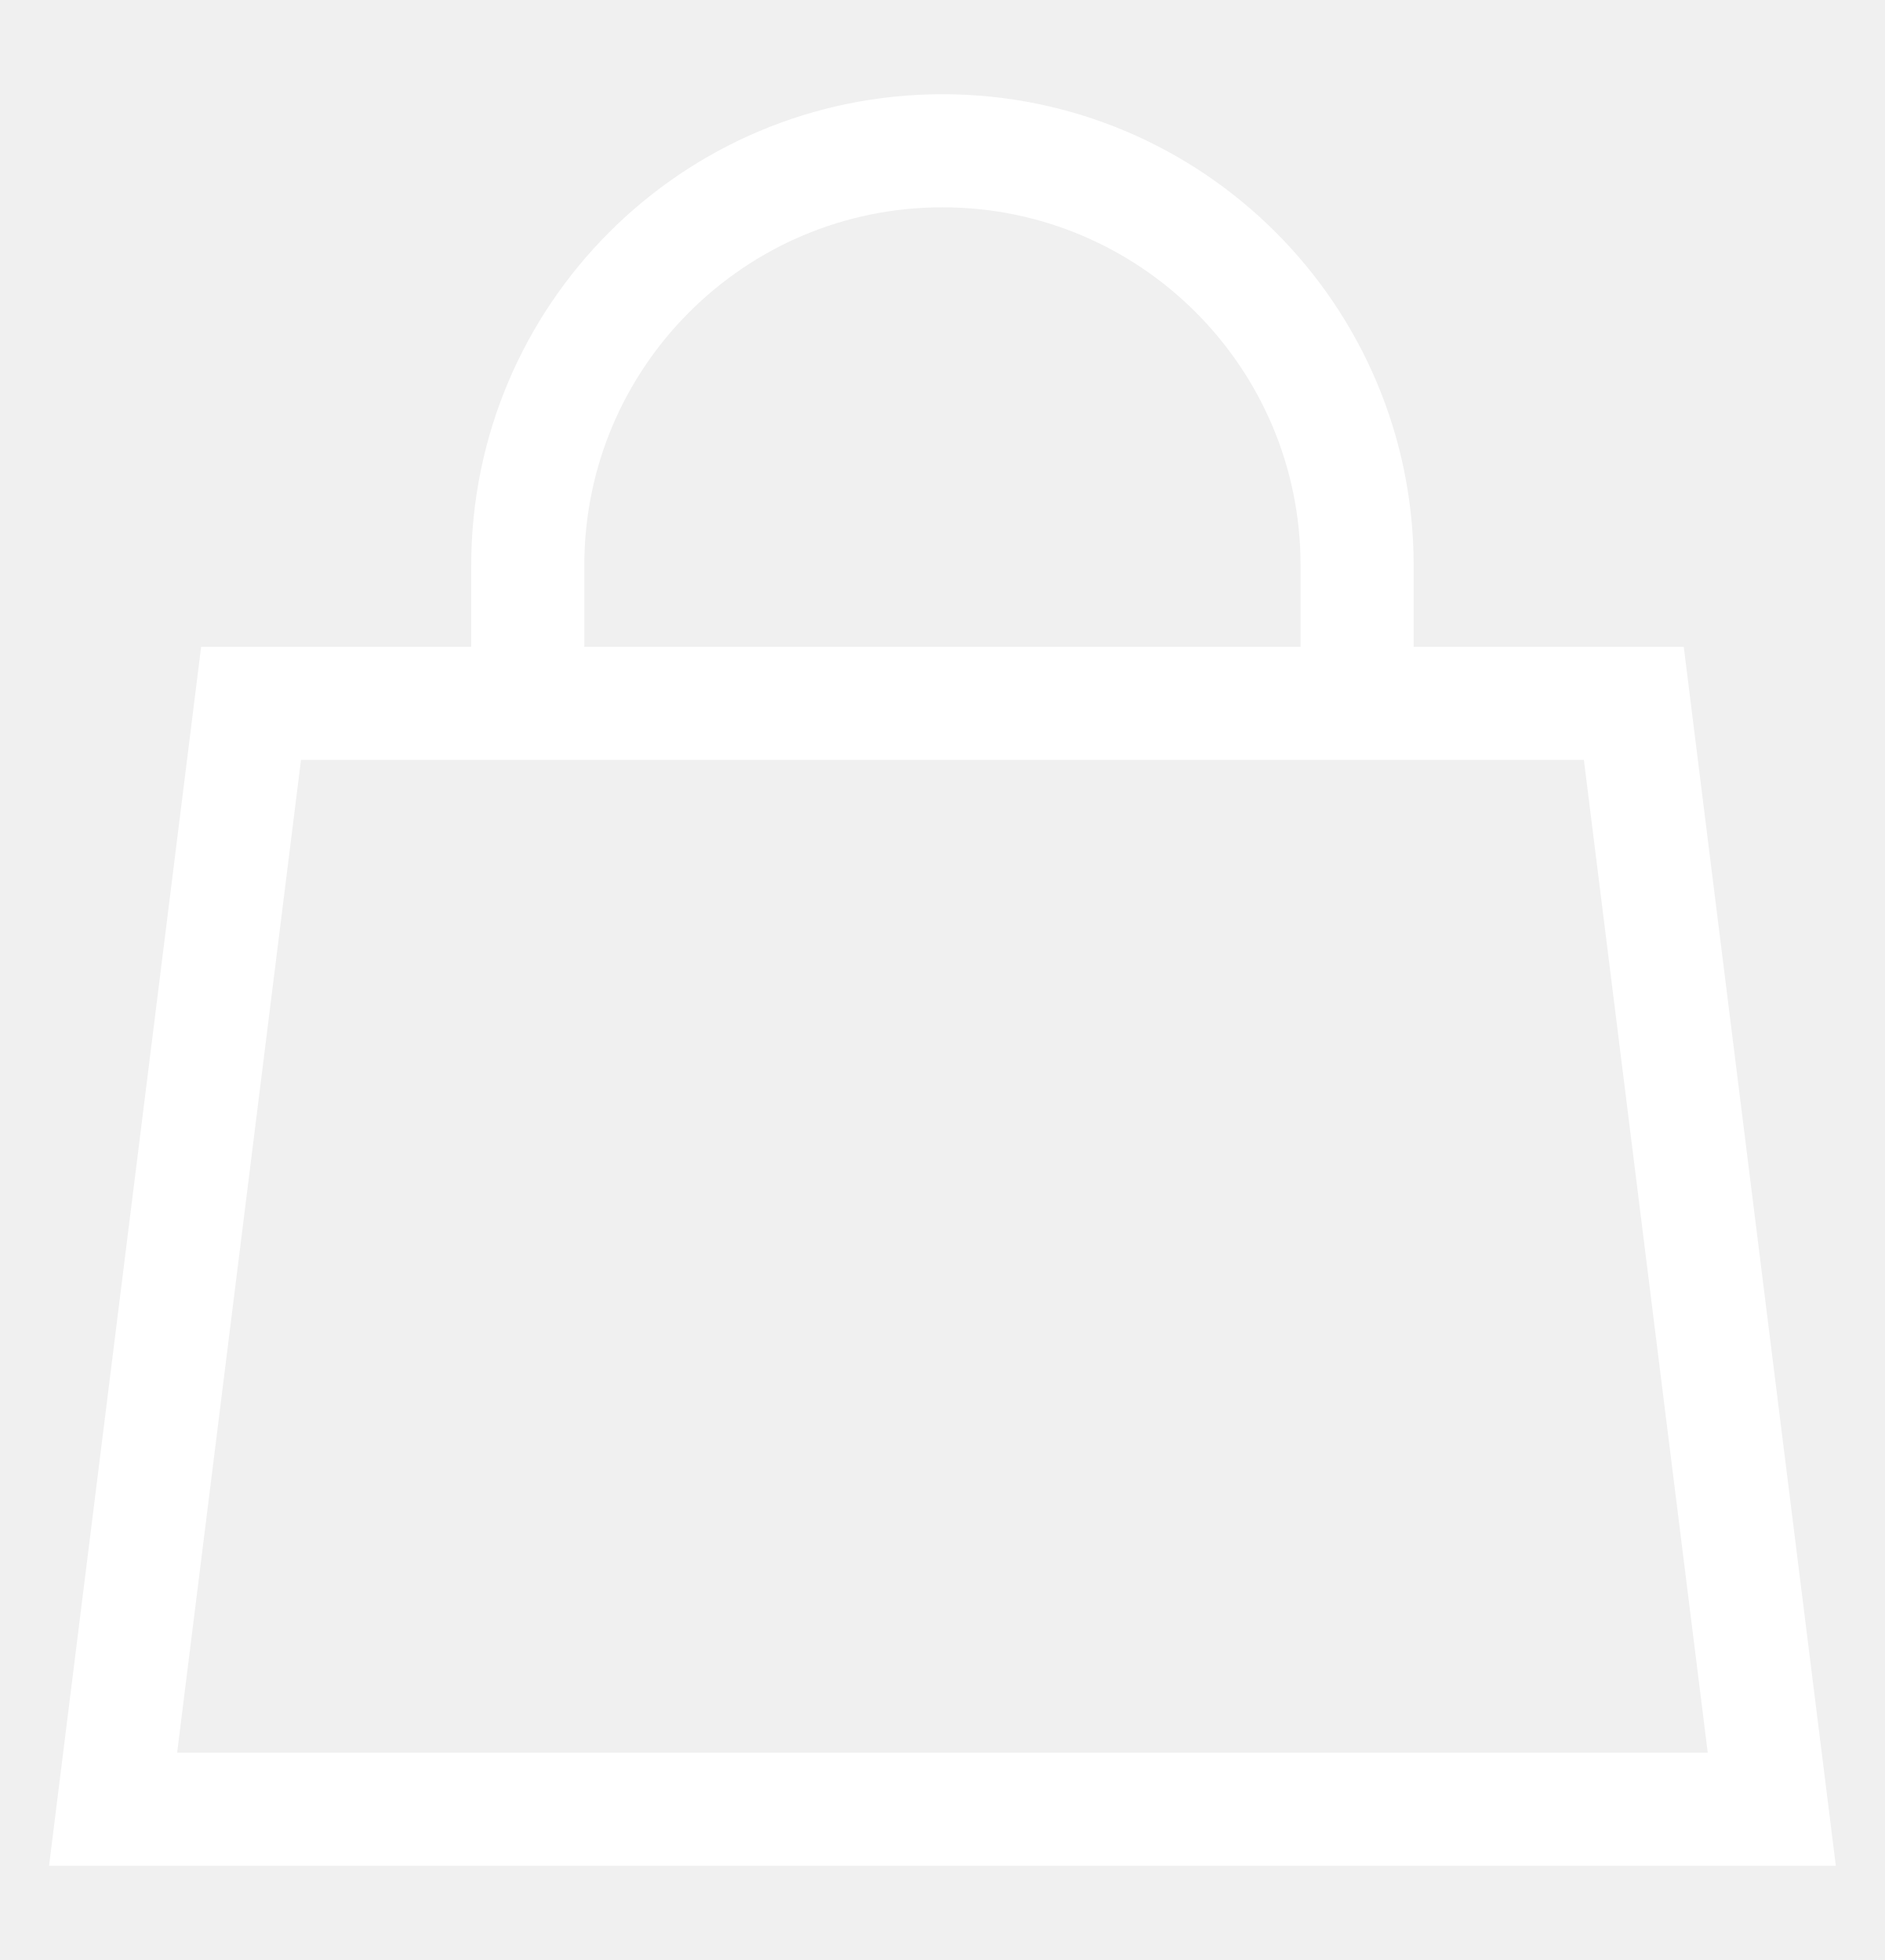
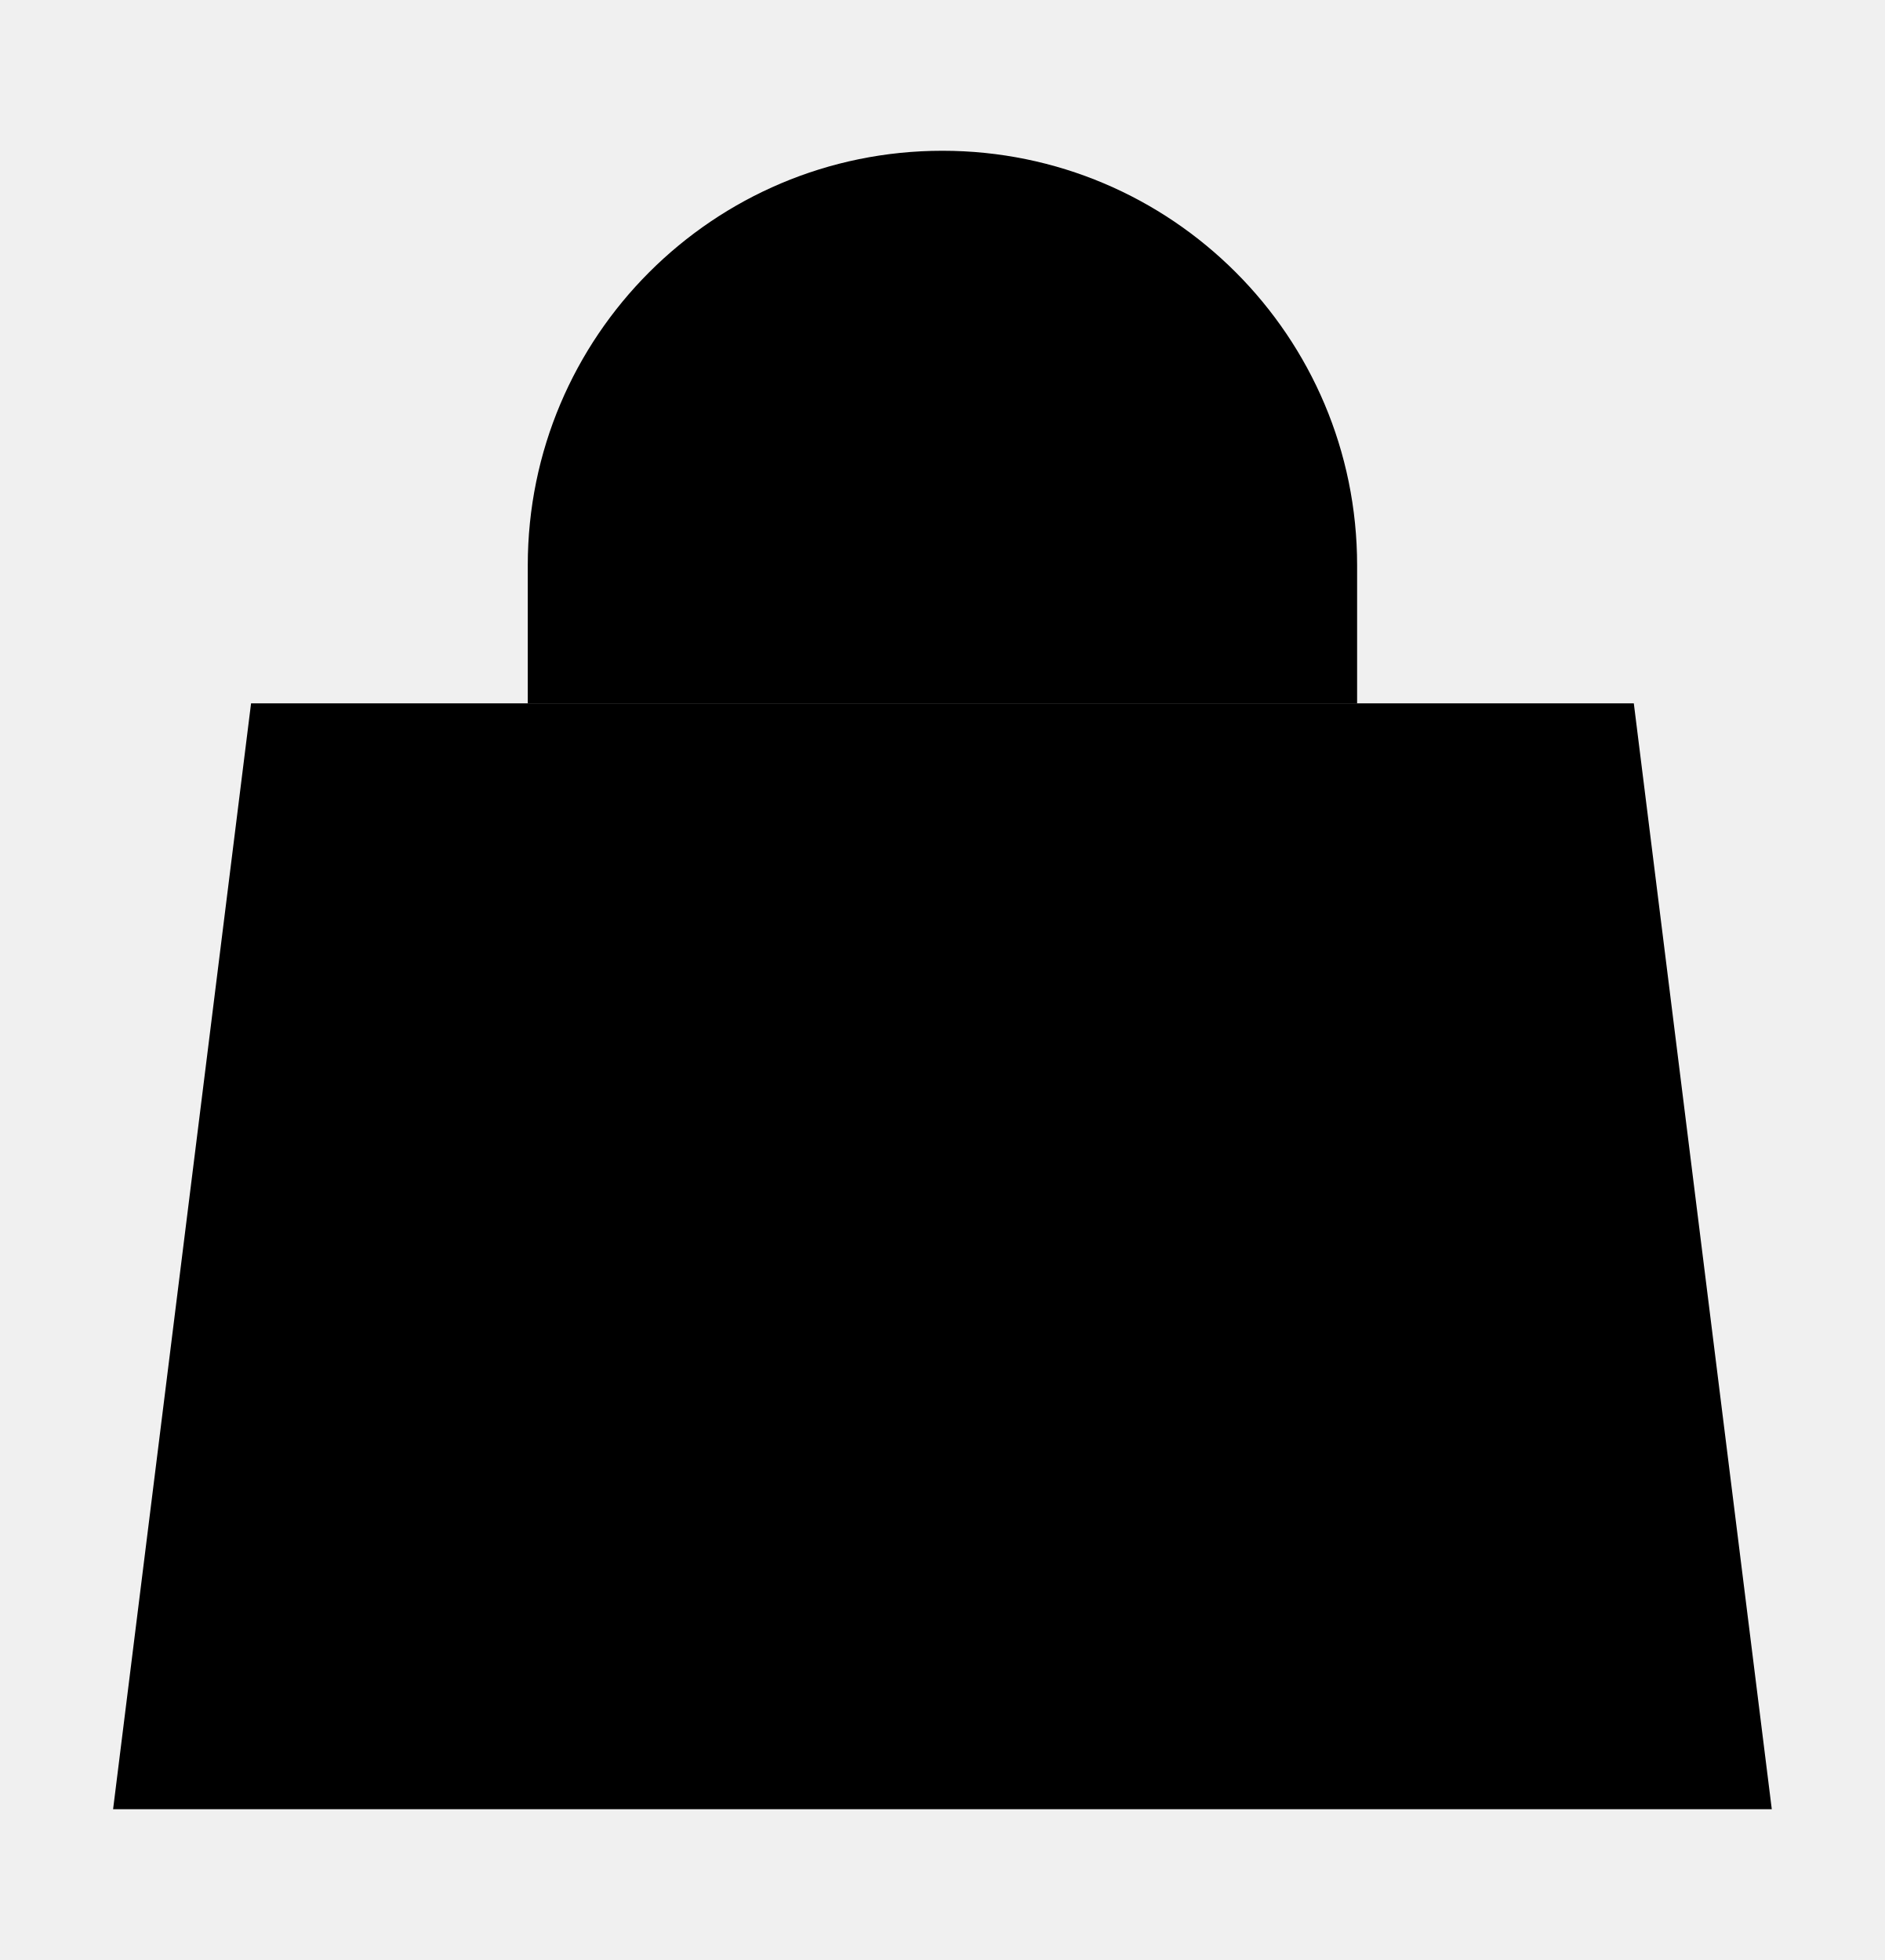
<svg xmlns="http://www.w3.org/2000/svg" id="th_color" viewBox="0 0 25 26">
  <defs>
    <style>.cls-1{fill:none;stroke:#fff;stroke-miterlimit:10;stroke-width:1.5px;}</style>
  </defs>
-   <polygon class="cls-1" points="23.5 24 1.5 24 3.33 9.33 21.67 9.33 23.5 24" />
-   <path class="cls-1" d="M7,9.33V7.5a5.5,5.5,0,0,1,11,0V9.33" />
+   <polygon className="cls-1" points="23.5 24 1.5 24 3.33 9.33 21.67 9.33 23.5 24" />
+   <path className="cls-1" d="M7,9.33V7.5a5.5,5.5,0,0,1,11,0V9.33" />
</svg>
